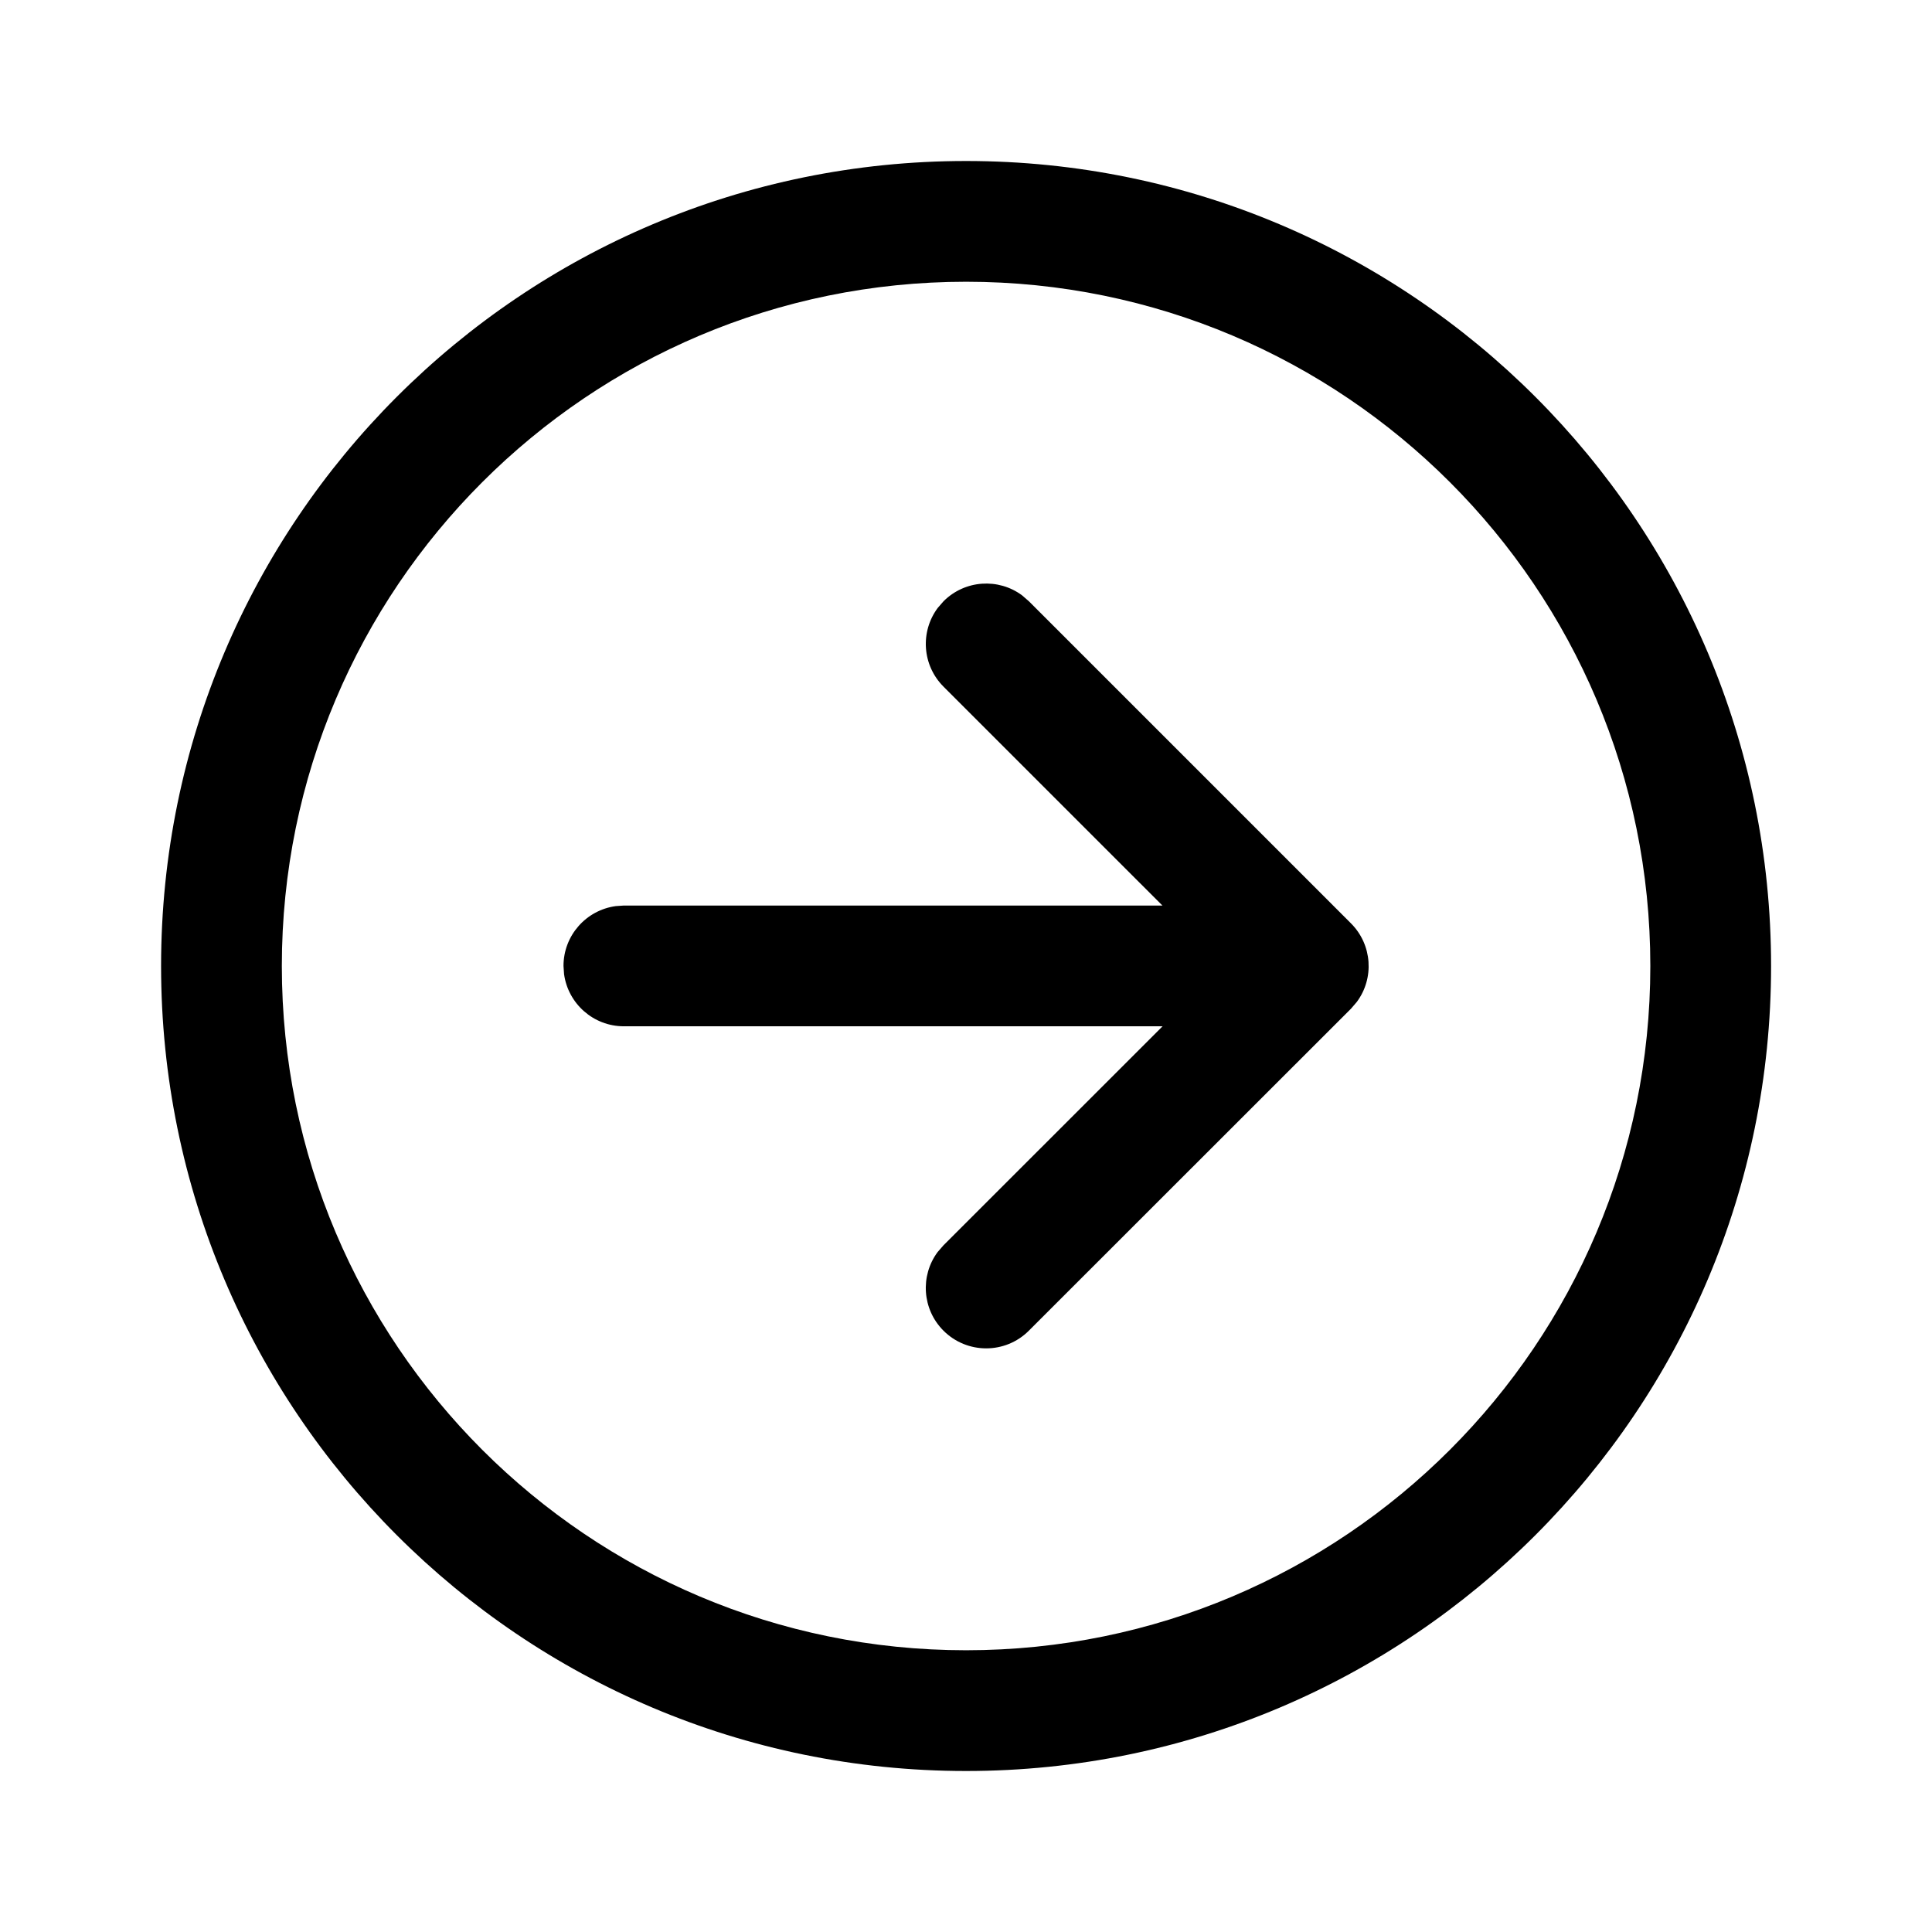
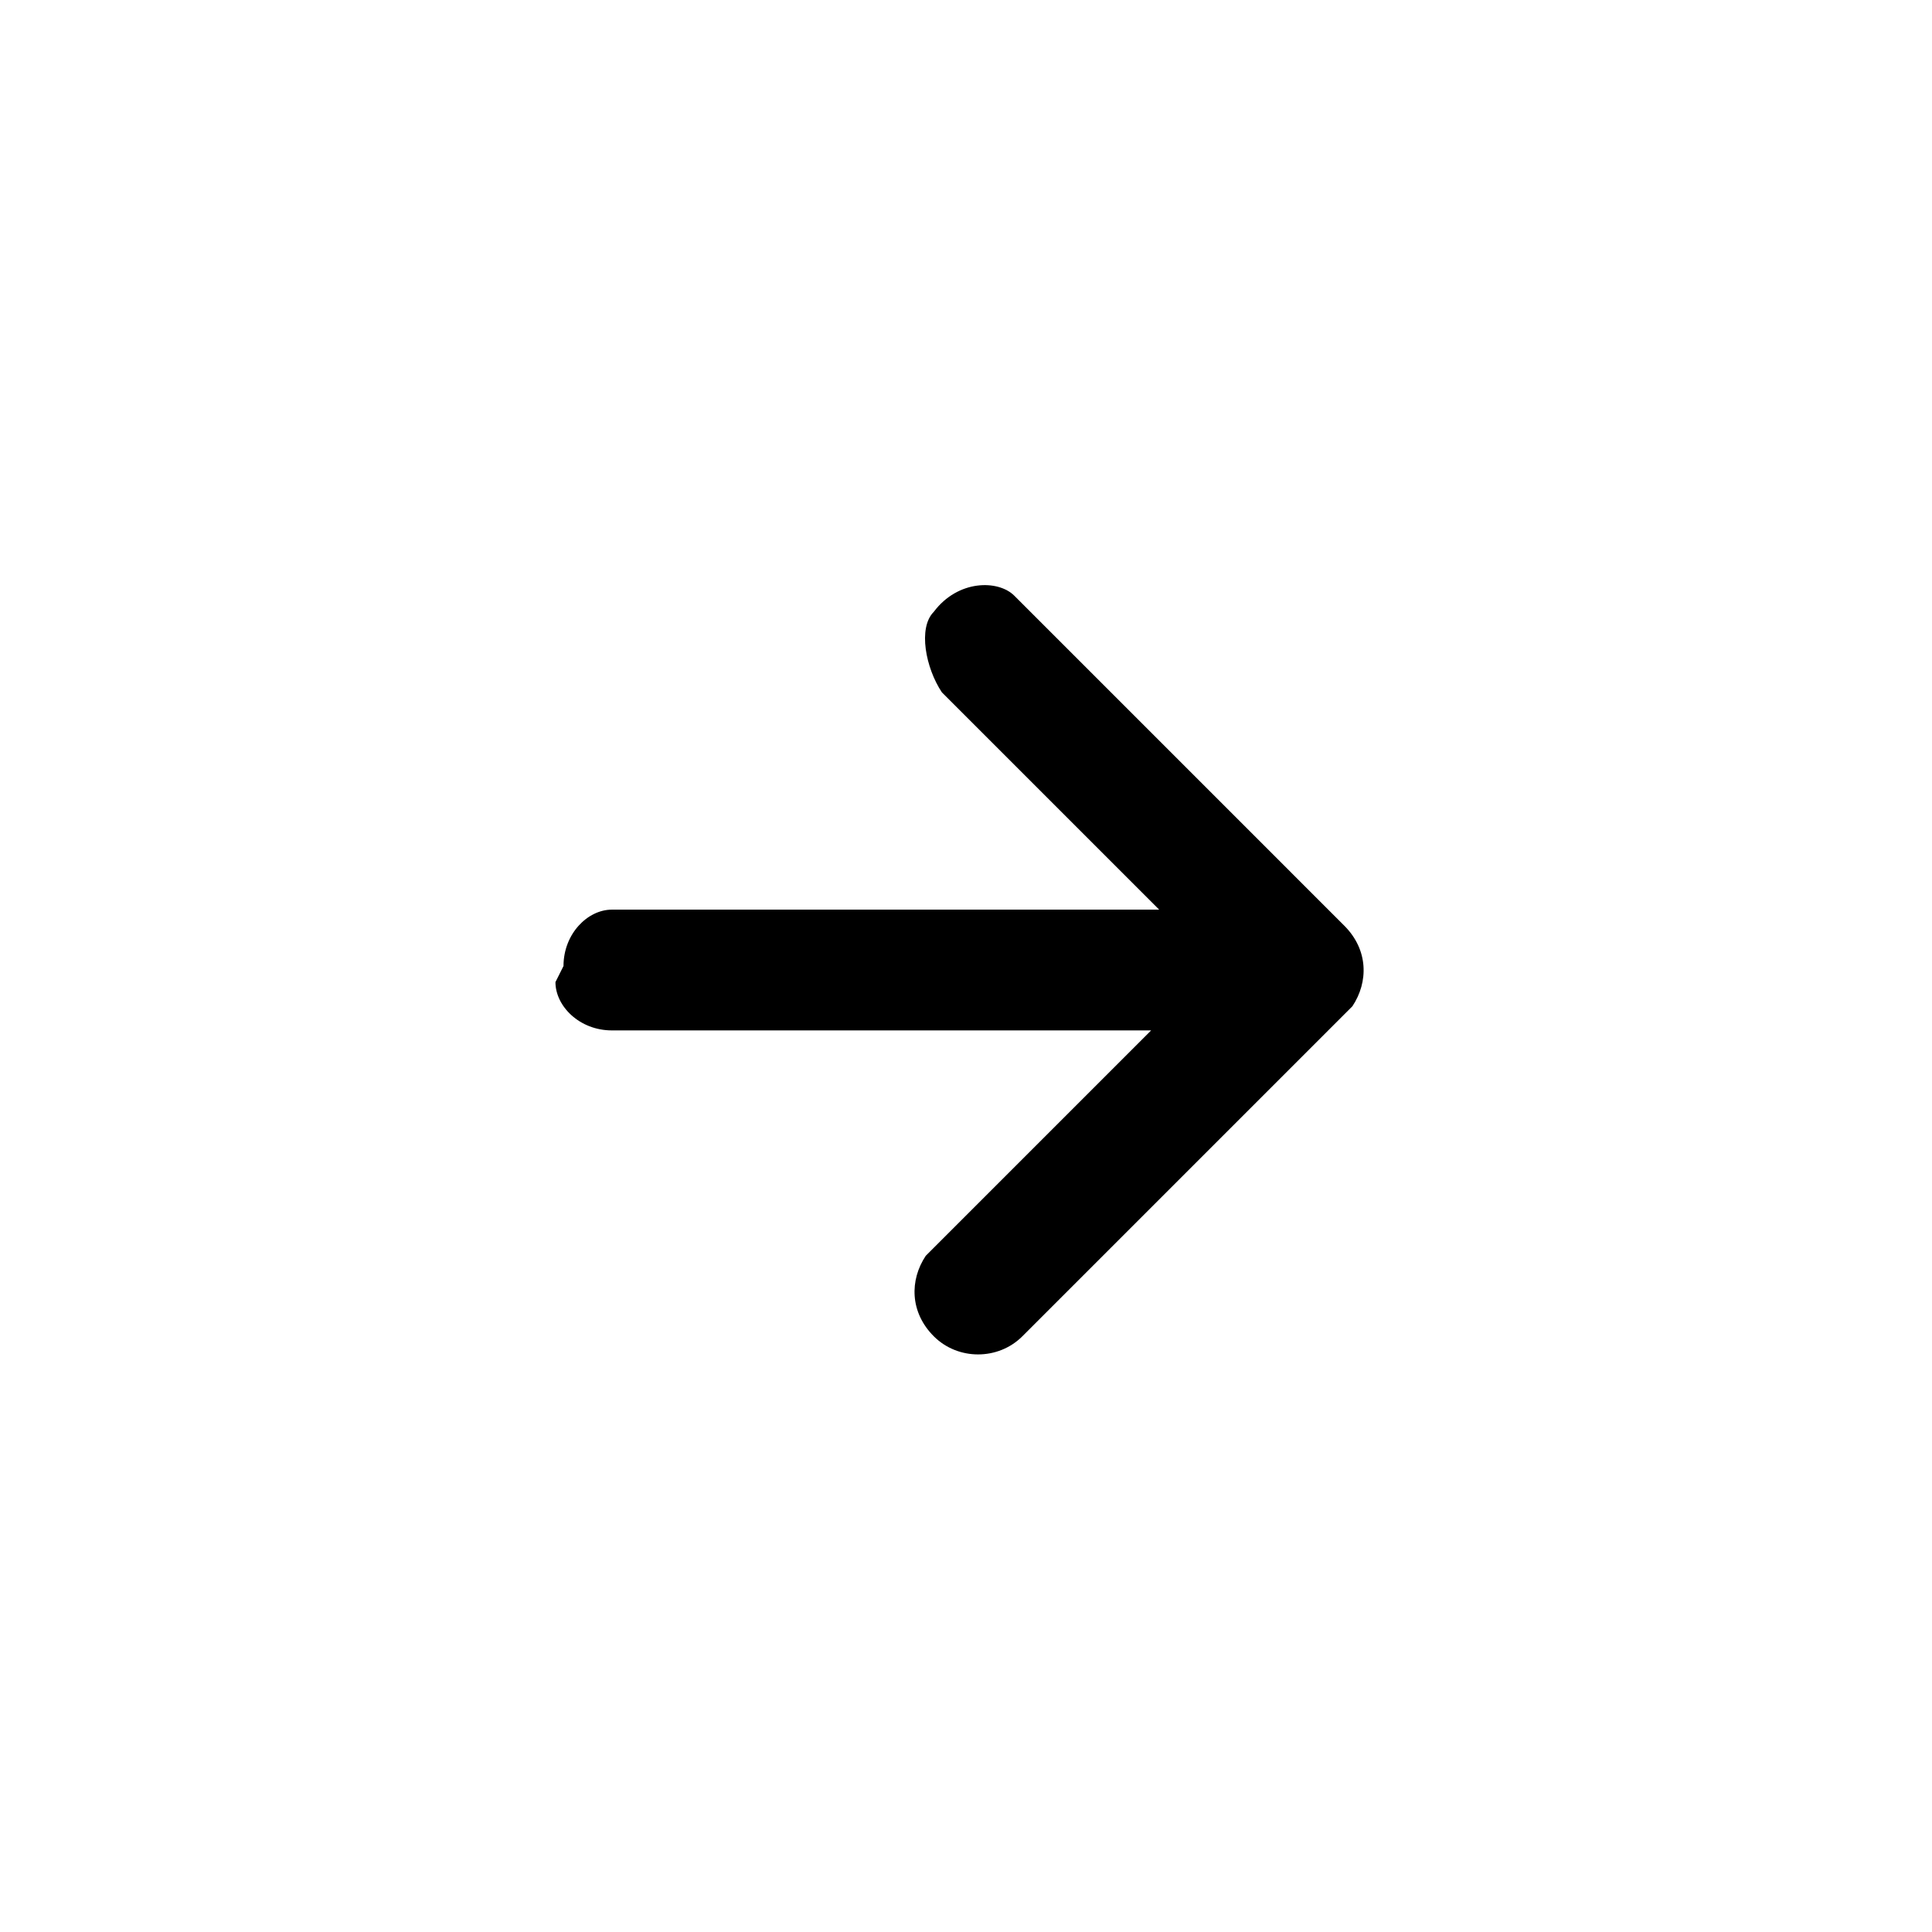
- <svg xmlns="http://www.w3.org/2000/svg" width="24" height="24" viewBox="0 0 24 24" fill="none">
-   <path d="M12.001 2C17.524 2 22.001 6.477 22.001 12C22.001 17.523 17.524 22 12.001 22C6.478 22 2.001 17.523 2.001 12C2.001 6.477 6.478 2 12.001 2ZM12.001 3.5C7.307 3.5 3.501 7.306 3.501 12C3.501 16.694 7.307 20.5 12.001 20.5C16.695 20.5 20.501 16.694 20.501 12C20.501 7.306 16.695 3.5 12.001 3.5ZM11.648 7.553L11.721 7.469C11.987 7.203 12.404 7.178 12.697 7.396L12.781 7.469L16.782 11.47C17.048 11.736 17.073 12.153 16.855 12.446L16.782 12.531L12.78 16.531C12.488 16.823 12.013 16.823 11.72 16.53C11.454 16.264 11.43 15.847 11.647 15.554L11.72 15.47L14.442 12.749L7.75 12.749C7.371 12.749 7.057 12.467 7.007 12.101L7 11.999C7 11.62 7.282 11.306 7.649 11.256L7.75 11.249L14.44 11.249L11.721 8.53C11.454 8.263 11.43 7.847 11.648 7.553L11.721 7.469L11.648 7.553Z" fill="currentColor" />
+ <svg xmlns="http://www.w3.org/2000/svg" version="1.1" id="Layer_1" x="0px" y="0px" viewBox="0 0 24 24" style="enable-background:new 0 0 24 24;" xml:space="preserve">
+   <path d="M11.6,7.6L11.6,7.6c0.3-0.4,0.8-0.4,1-0.2l0.1,0.1l4,4c0.3,0.3,0.3,0.7,0.1,1l-0.1,0.1l-4,4c-0.3,0.3-0.8,0.3-1.1,0  c-0.3-0.3-0.3-0.7-0.1-1l0.1-0.1l2.7-2.7l-6.7,0c-0.4,0-0.7-0.3-0.7-0.6L7,12c0-0.4,0.3-0.7,0.6-0.7l0.1,0l6.7,0l-2.7-2.7  C11.5,8.3,11.4,7.8,11.6,7.6L11.6,7.6L11.6,7.6z" />
</svg>
